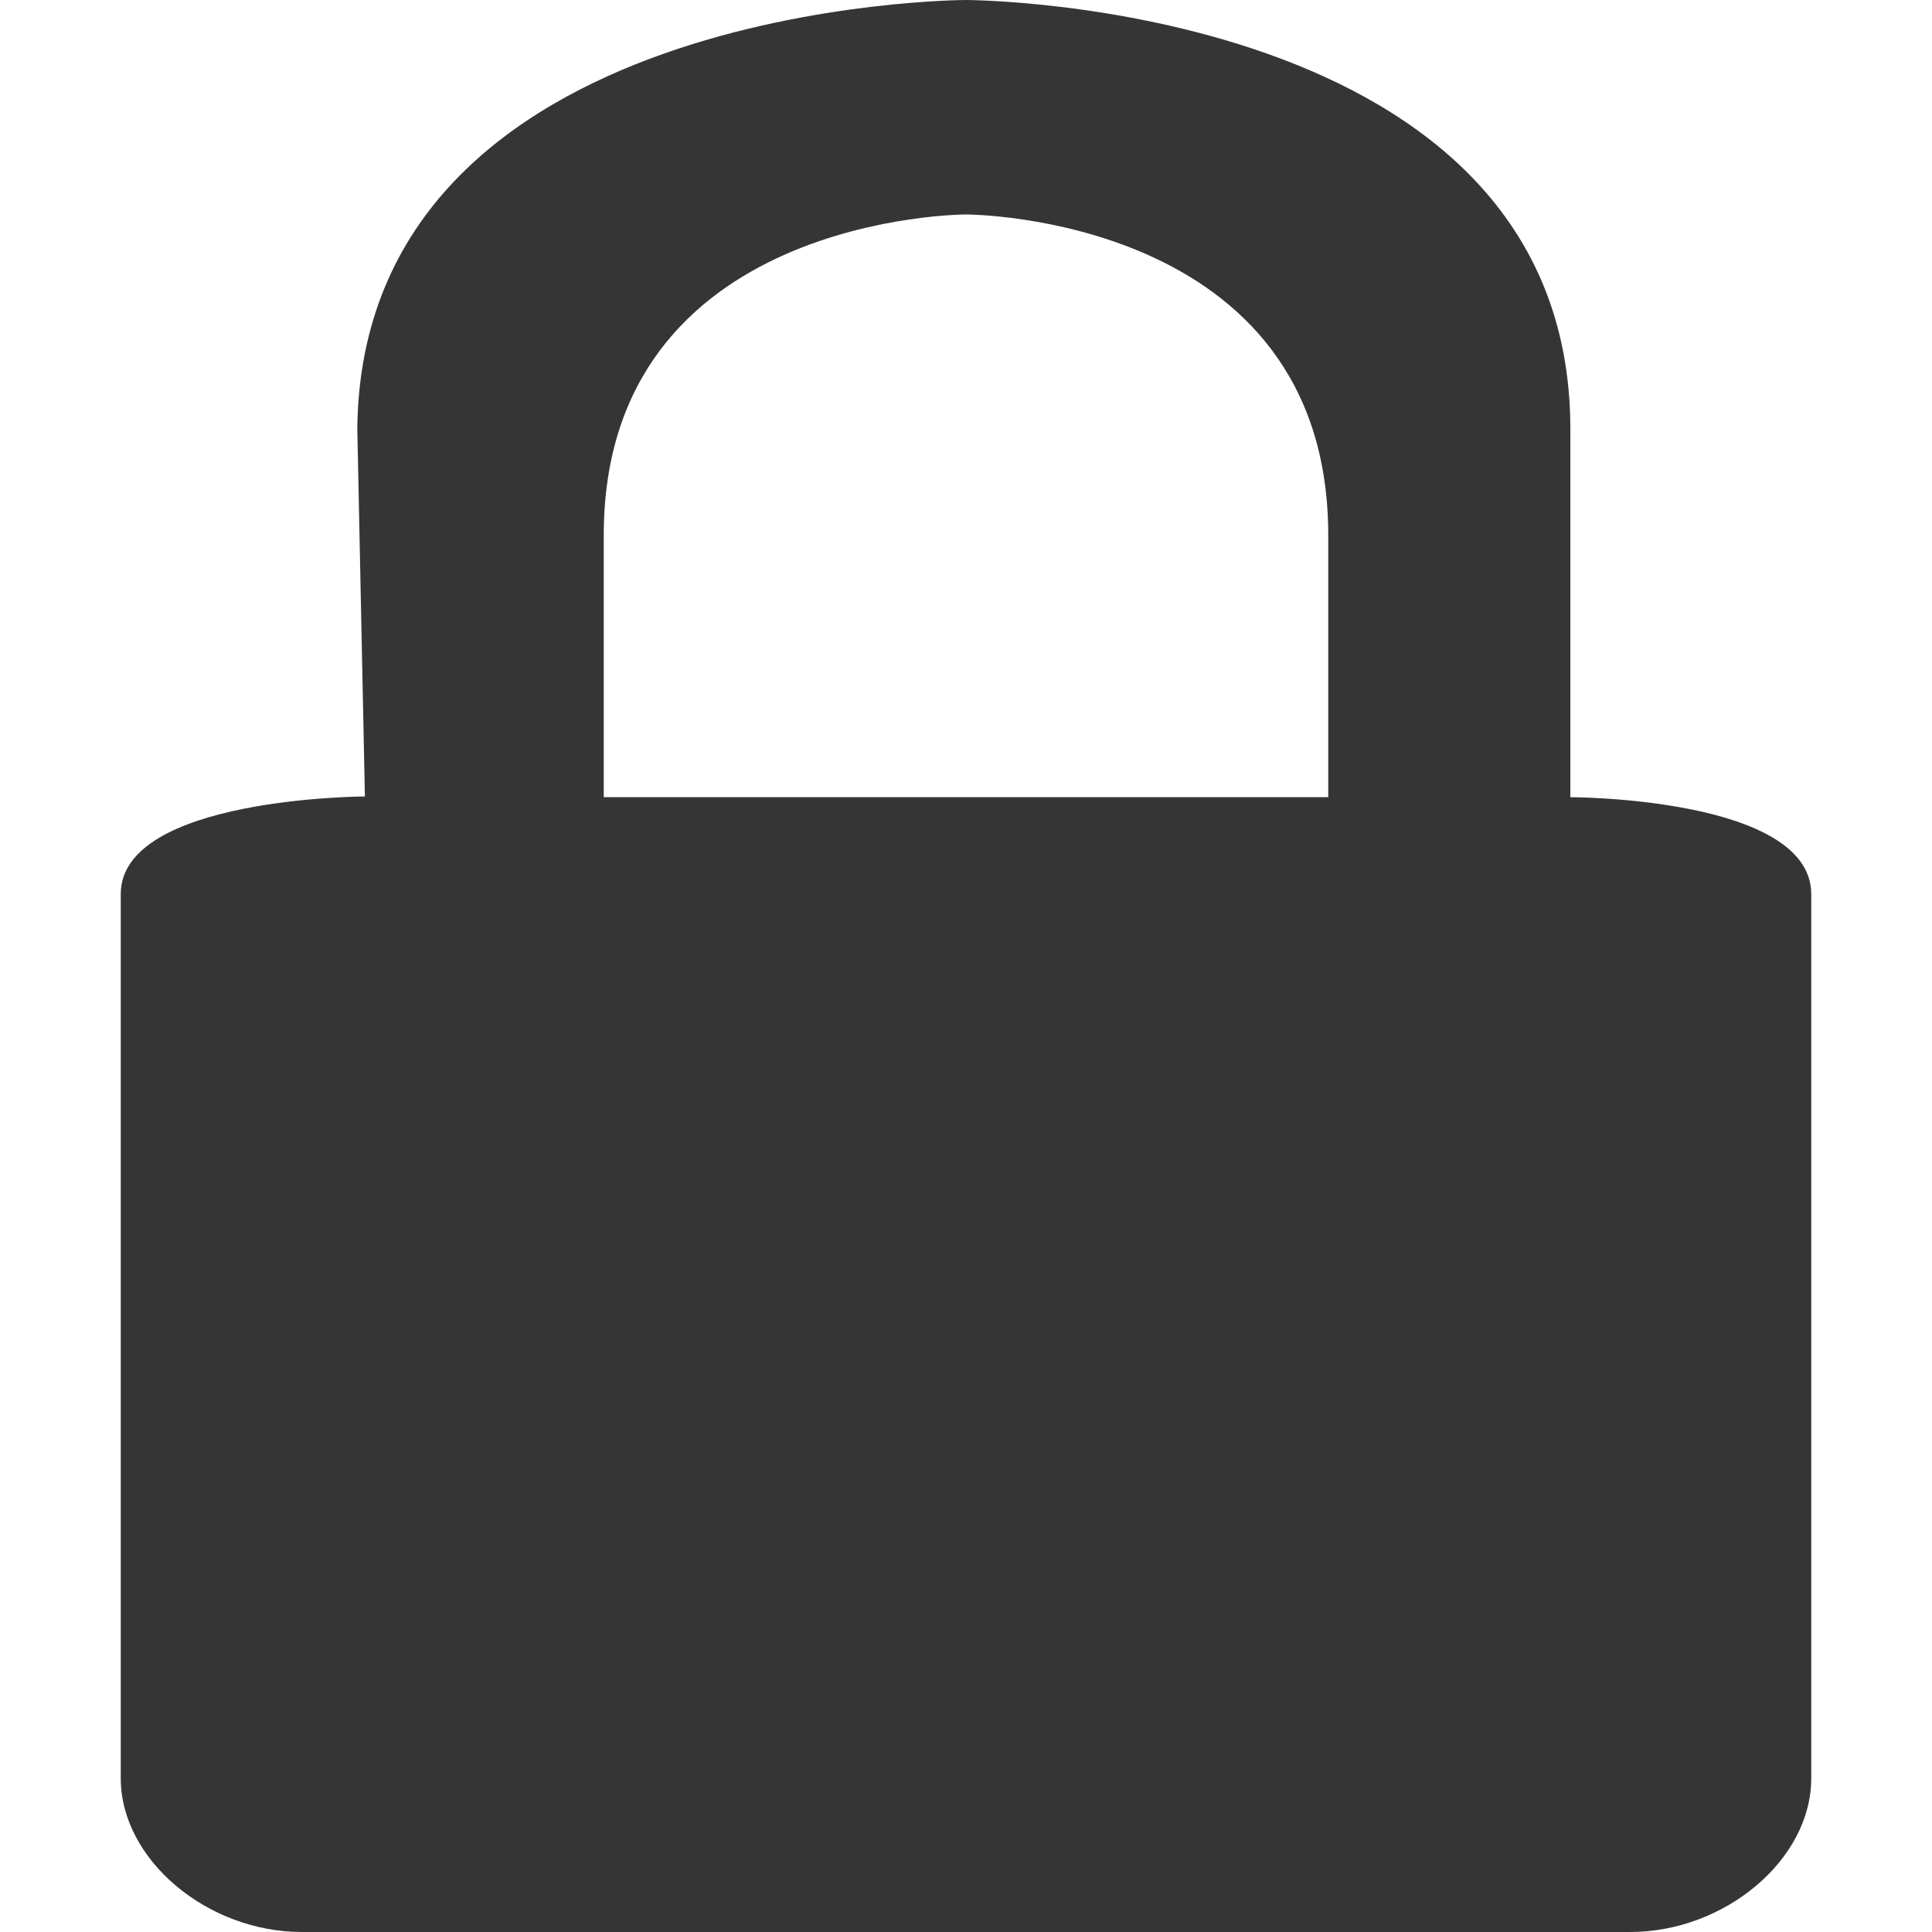
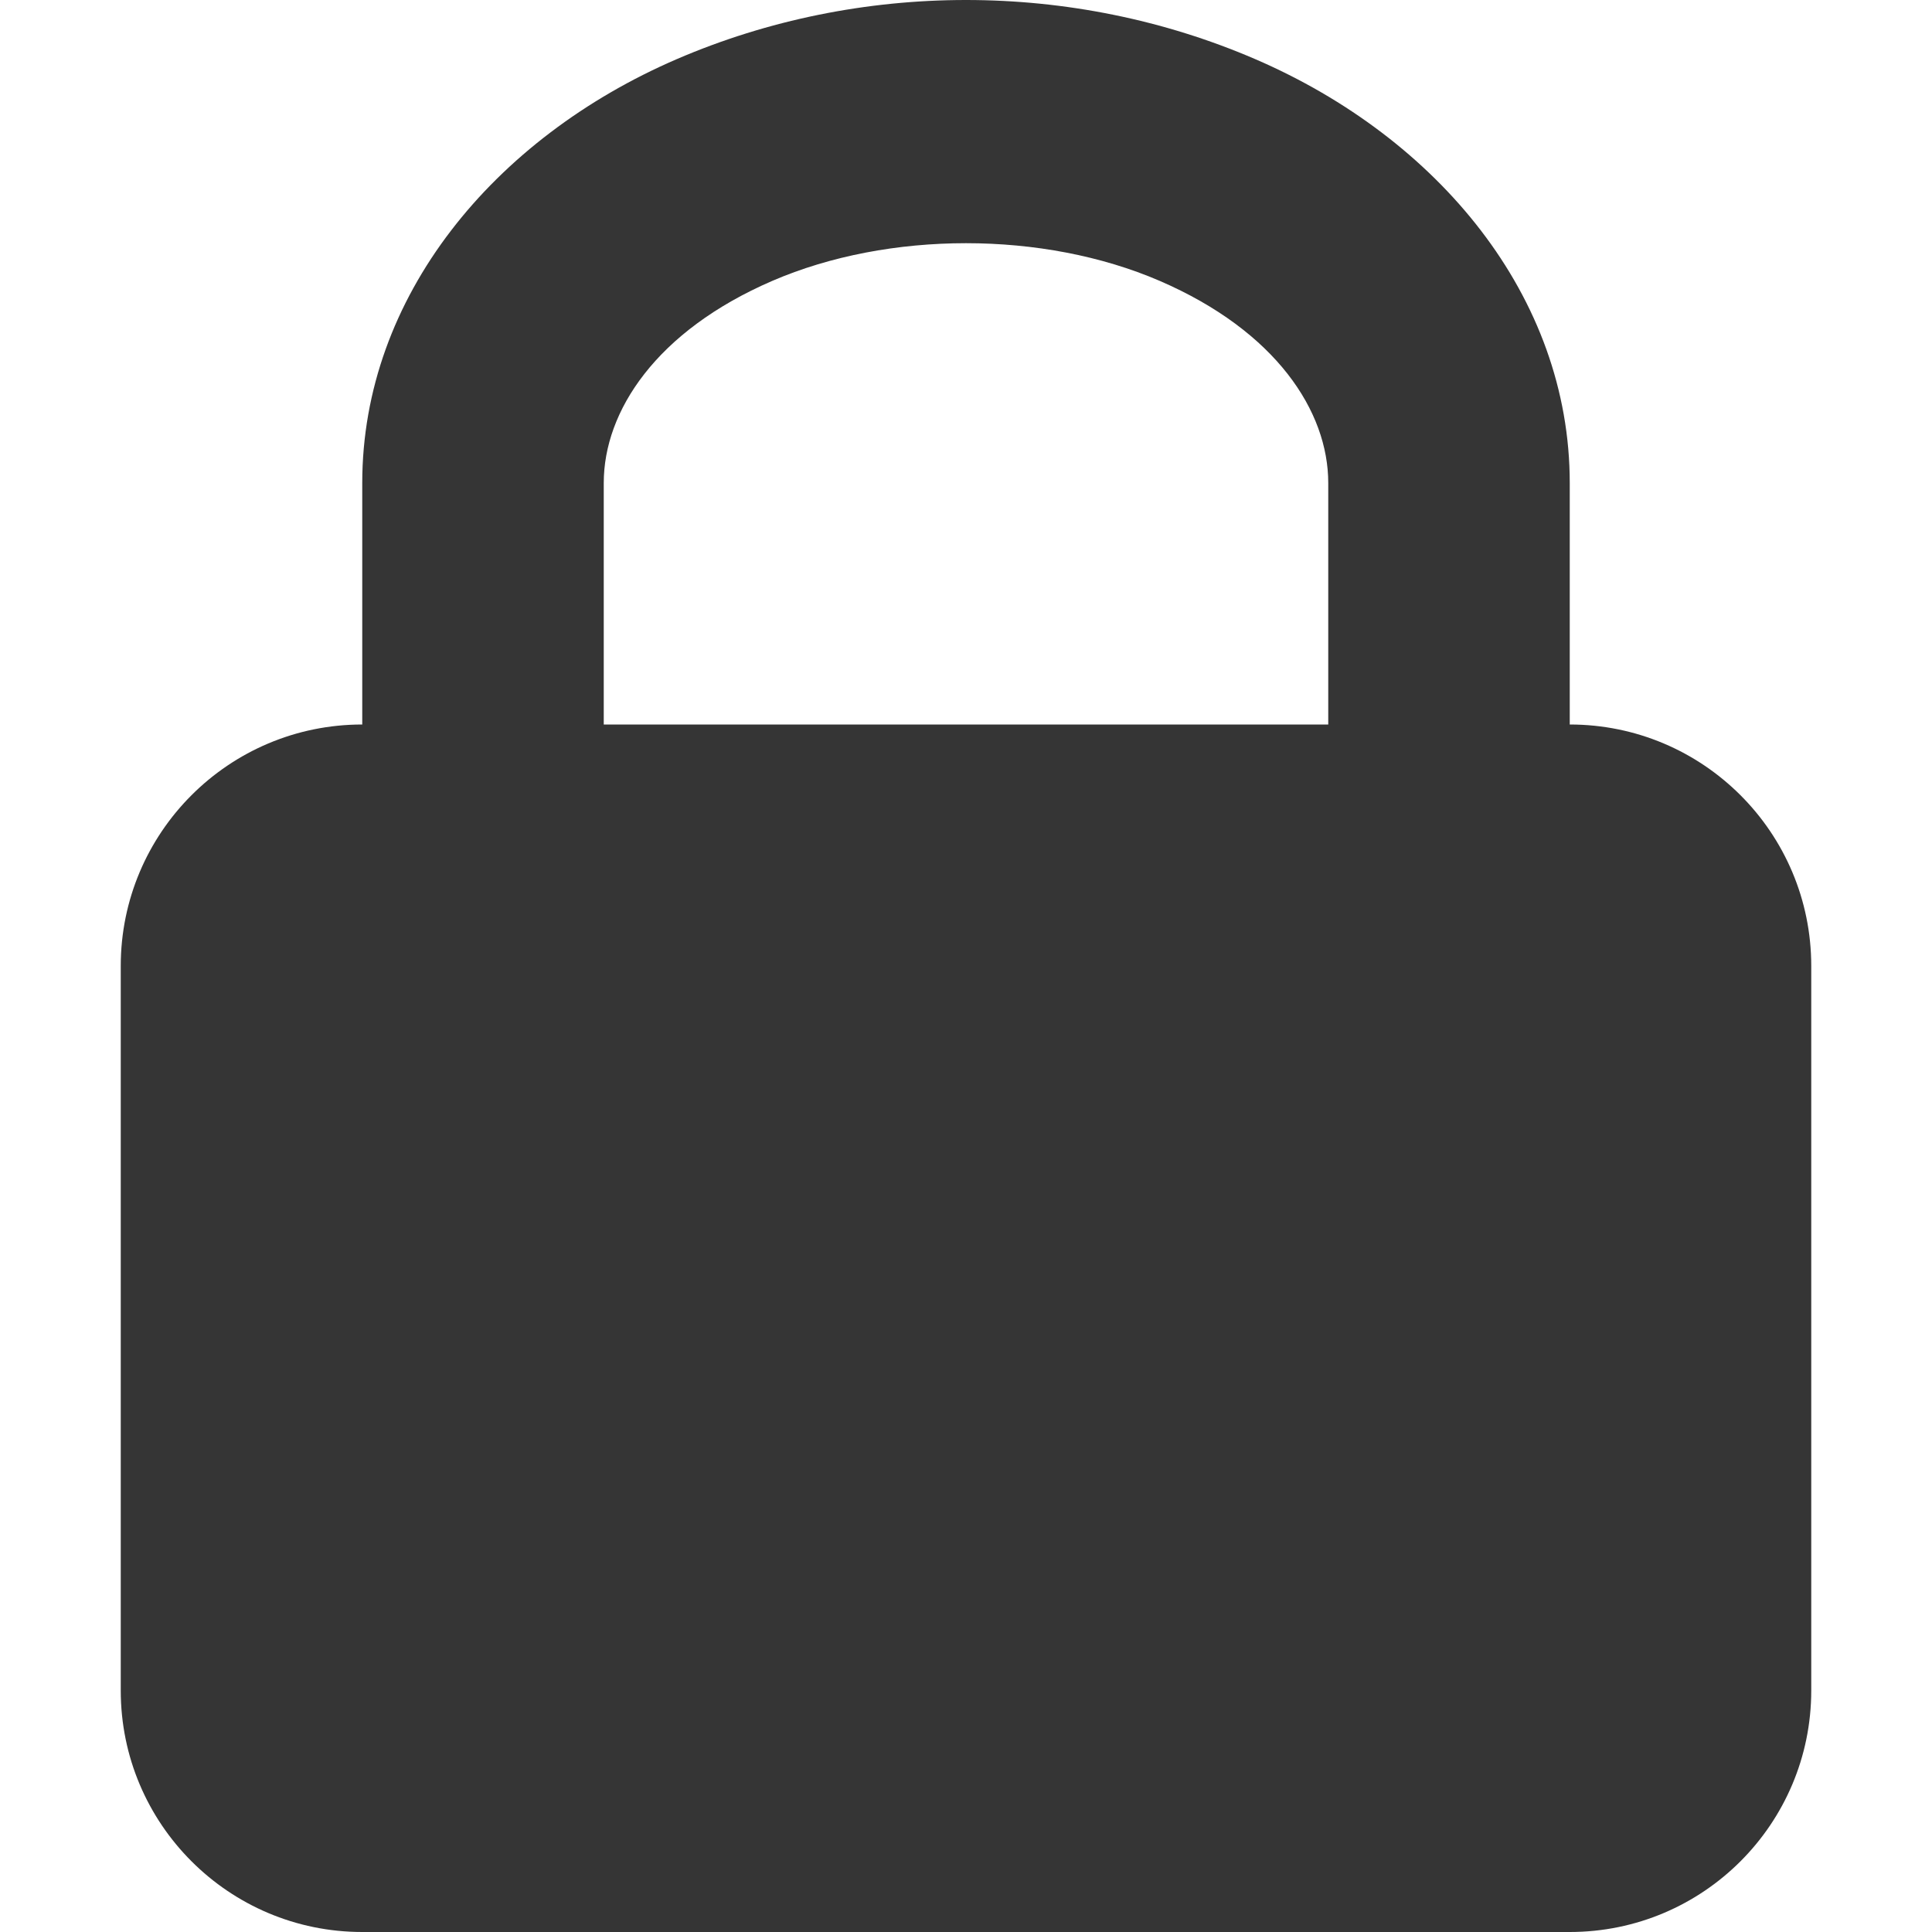
<svg xmlns="http://www.w3.org/2000/svg" width="16" viewBox="0 0 16 16" height="16" id="svg2" version="1.1">
  <defs id="defs4" />
-   <path style="fill:#353535;line-height:normal;color:#000" d="m 8,0 c 0,0 5,0.009 5.005,3.547 l 0,3.055 c 0,0 1.995,0 1.995,0.803 l 0,7.323 C 15,15.4 14.285,16 13.5,16 L 2.5,16 C 1.715,16 1,15.4 1,14.727 L 1,7.404 C 1,6.602 3.022,6.596 3.022,6.596 L 2.959,3.547 C 3,0.005 8,0 8,0 z m 0,1.776 c 0,0 -3,0 -3,2.657 l 0,2.169 6,0 0,-2.169 C 11,1.776 8,1.776 8,1.776 z" id="path6" />
+   <rect style="opacity:1;fill:#353535;fill-opacity:1;fill-rule:nonzero;stroke:none;stroke-width:3;stroke-linecap:butt;stroke-linejoin:miter;stroke-miterlimit:4;stroke-dasharray:none;stroke-dashoffset:0;stroke-opacity:1" id="rect4146" width="14" height="10" x="1" y="6" ry="2" rx="2" />
+   <path style="color:#000000;font-style:normal;font-variant:normal;font-weight:normal;font-stretch:normal;font-size:medium;line-height:normal;font-family:sans-serif;text-indent:0;text-align:start;text-decoration:none;text-decoration-line:none;text-decoration-style:solid;text-decoration-color:#000000;letter-spacing:normal;word-spacing:normal;text-transform:none;direction:ltr;block-progression:tb;writing-mode:lr-tb;baseline-shift:baseline;text-anchor:start;white-space:normal;clip-rule:nonzero;display:inline;overflow:visible;visibility:visible;opacity:1;isolation:auto;mix-blend-mode:normal;color-interpolation:sRGB;color-interpolation-filters:linearRGB;solid-color:#000000;solid-opacity:1;fill:#353535;fill-opacity:1;fill-rule:nonzero;stroke:none;stroke-width:2;stroke-linecap:butt;stroke-linejoin:miter;stroke-miterlimit:4;stroke-dasharray:none;stroke-dashoffset:0;stroke-opacity:1;color-rendering:auto;image-rendering:auto;shape-rendering:auto;text-rendering:auto;enable-background:accumulate" d="M 8 0 C 7.18 7.5e-09 6.36 0.164 5.604 0.49 C 4.091 1.143 3 2.455 3 4 L 3 7 L 5 7 L 5 4 C 5 3.406 5.433 2.742 6.396 2.326 C 7.36 1.91 8.64 1.91 9.604 2.326 C 10.567 2.742 11 3.406 11 4 L 11 7 L 13 7 L 13 4 C 13 2.455 11.909 1.143 10.396 0.49 C 9.64 0.164 8.82 -7.5e-09 8 0 z " id="path4148" />
</svg>
